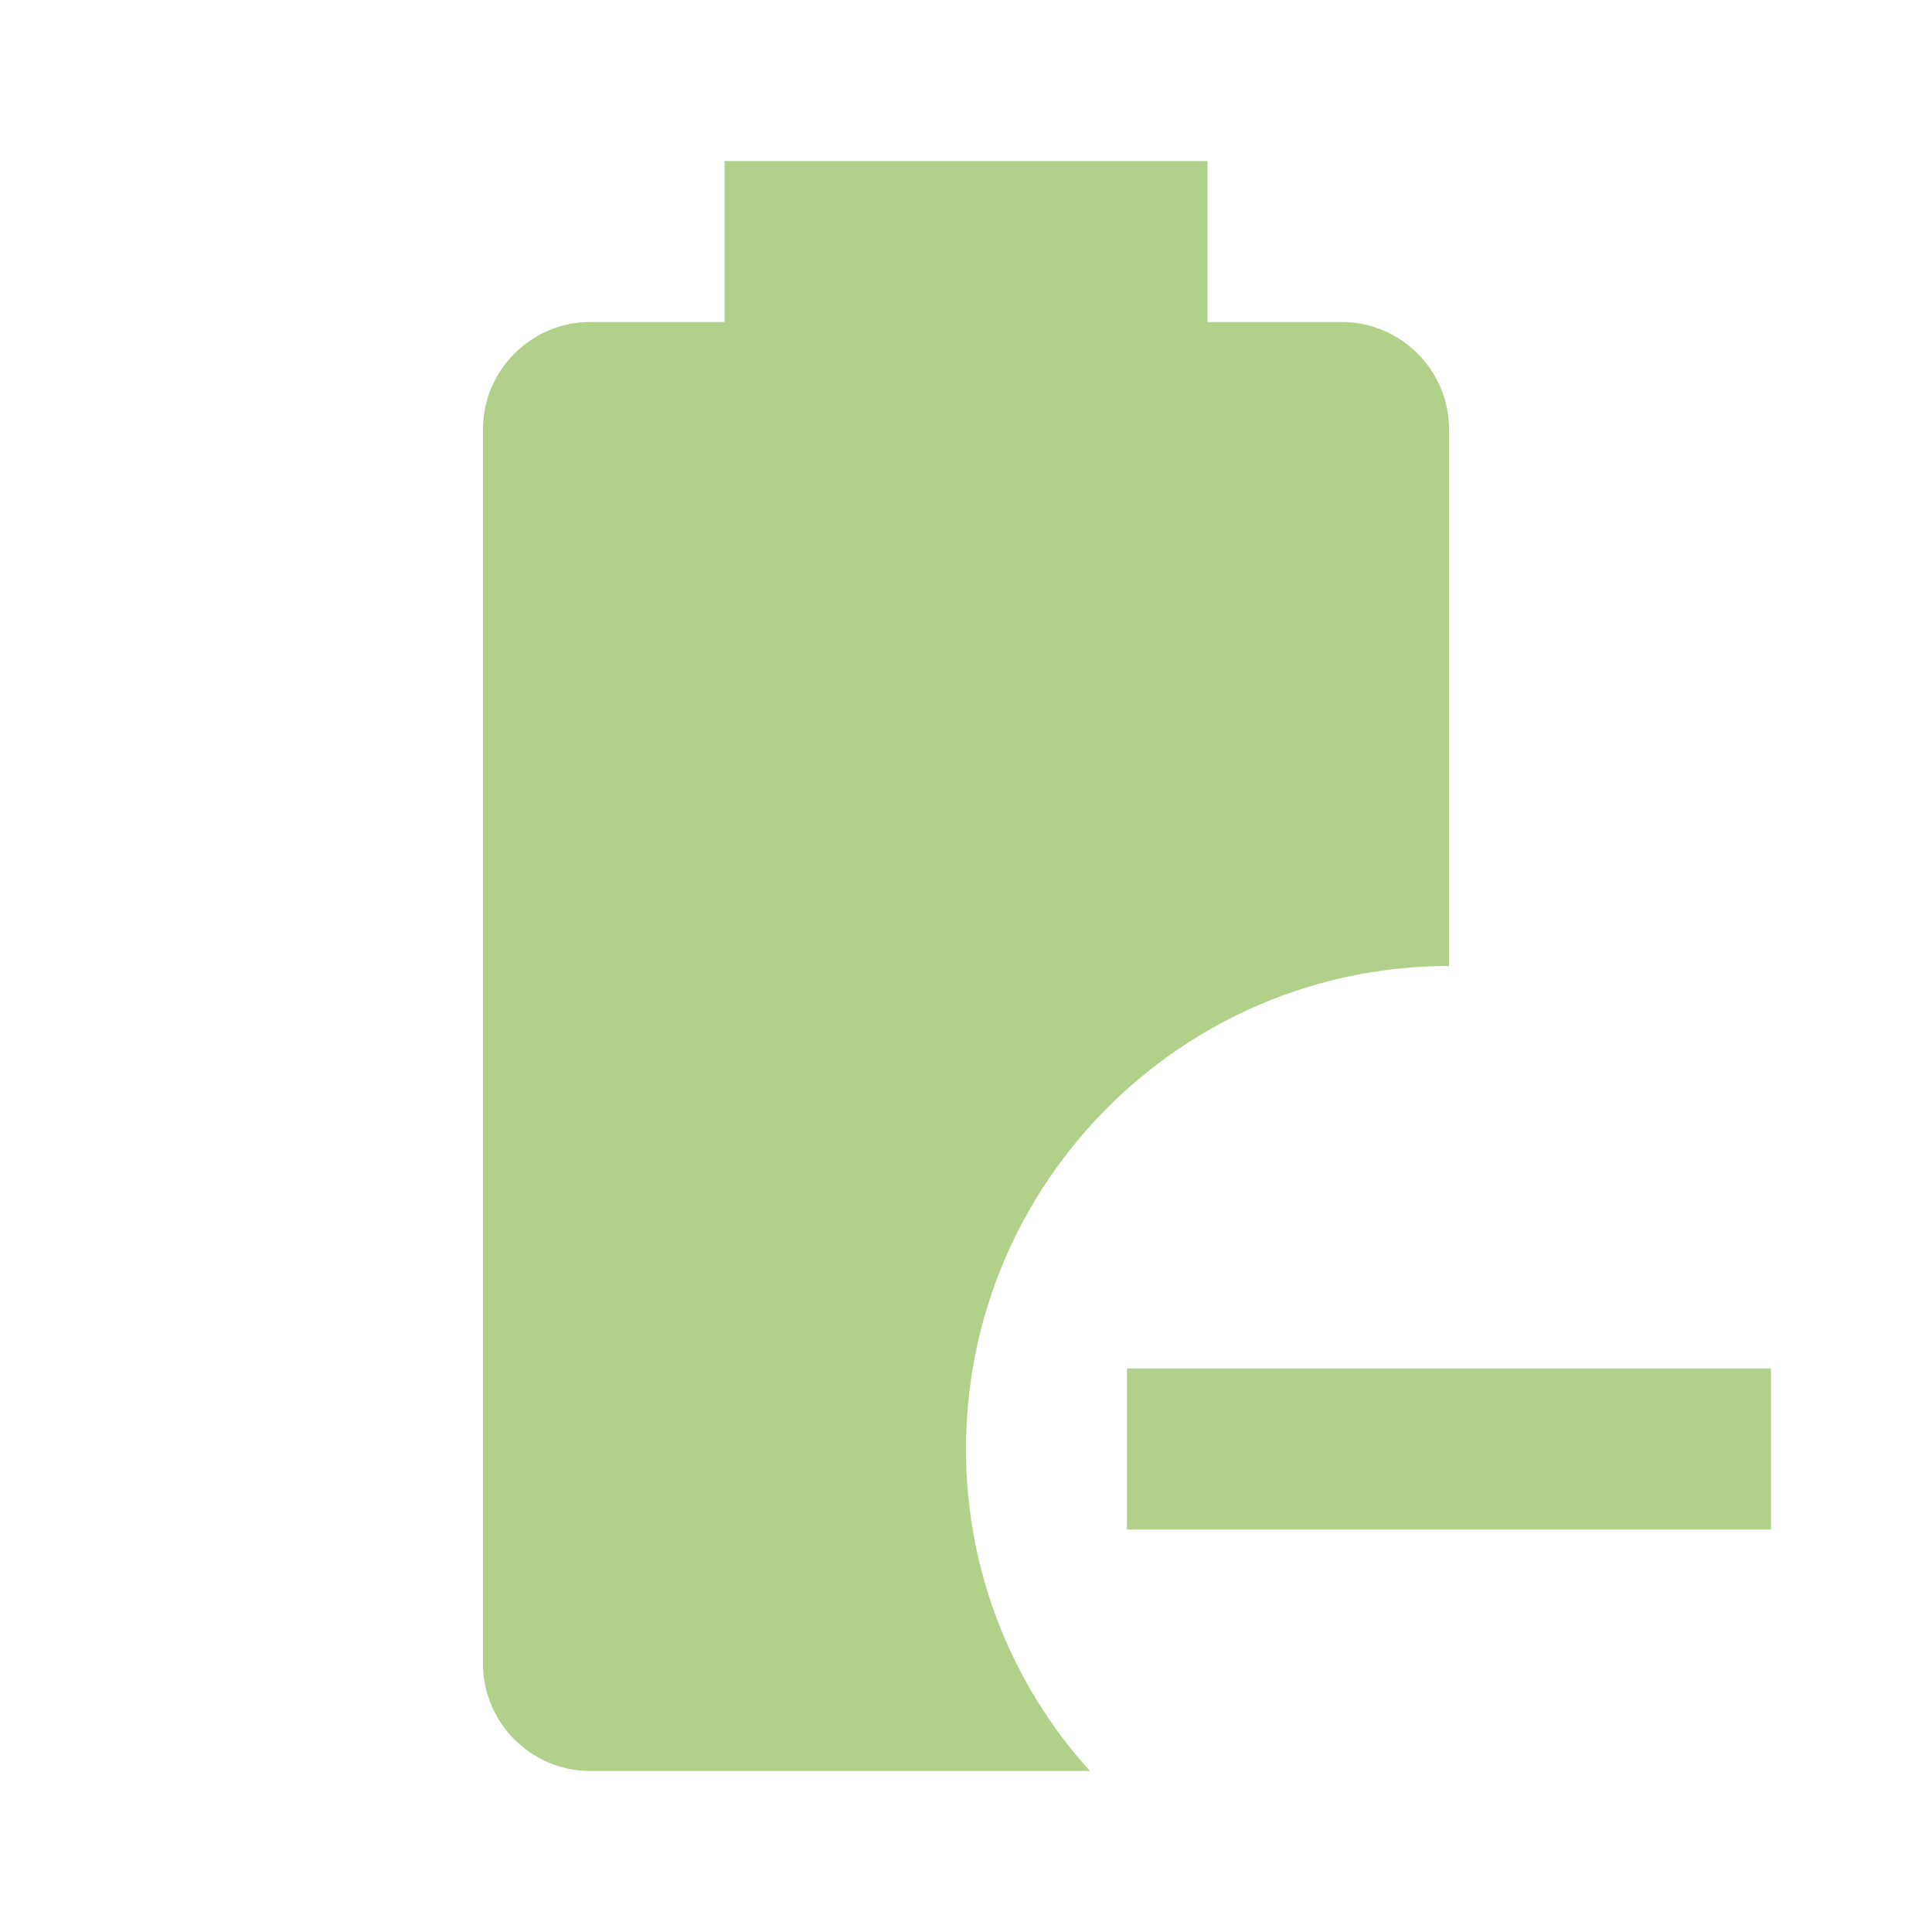
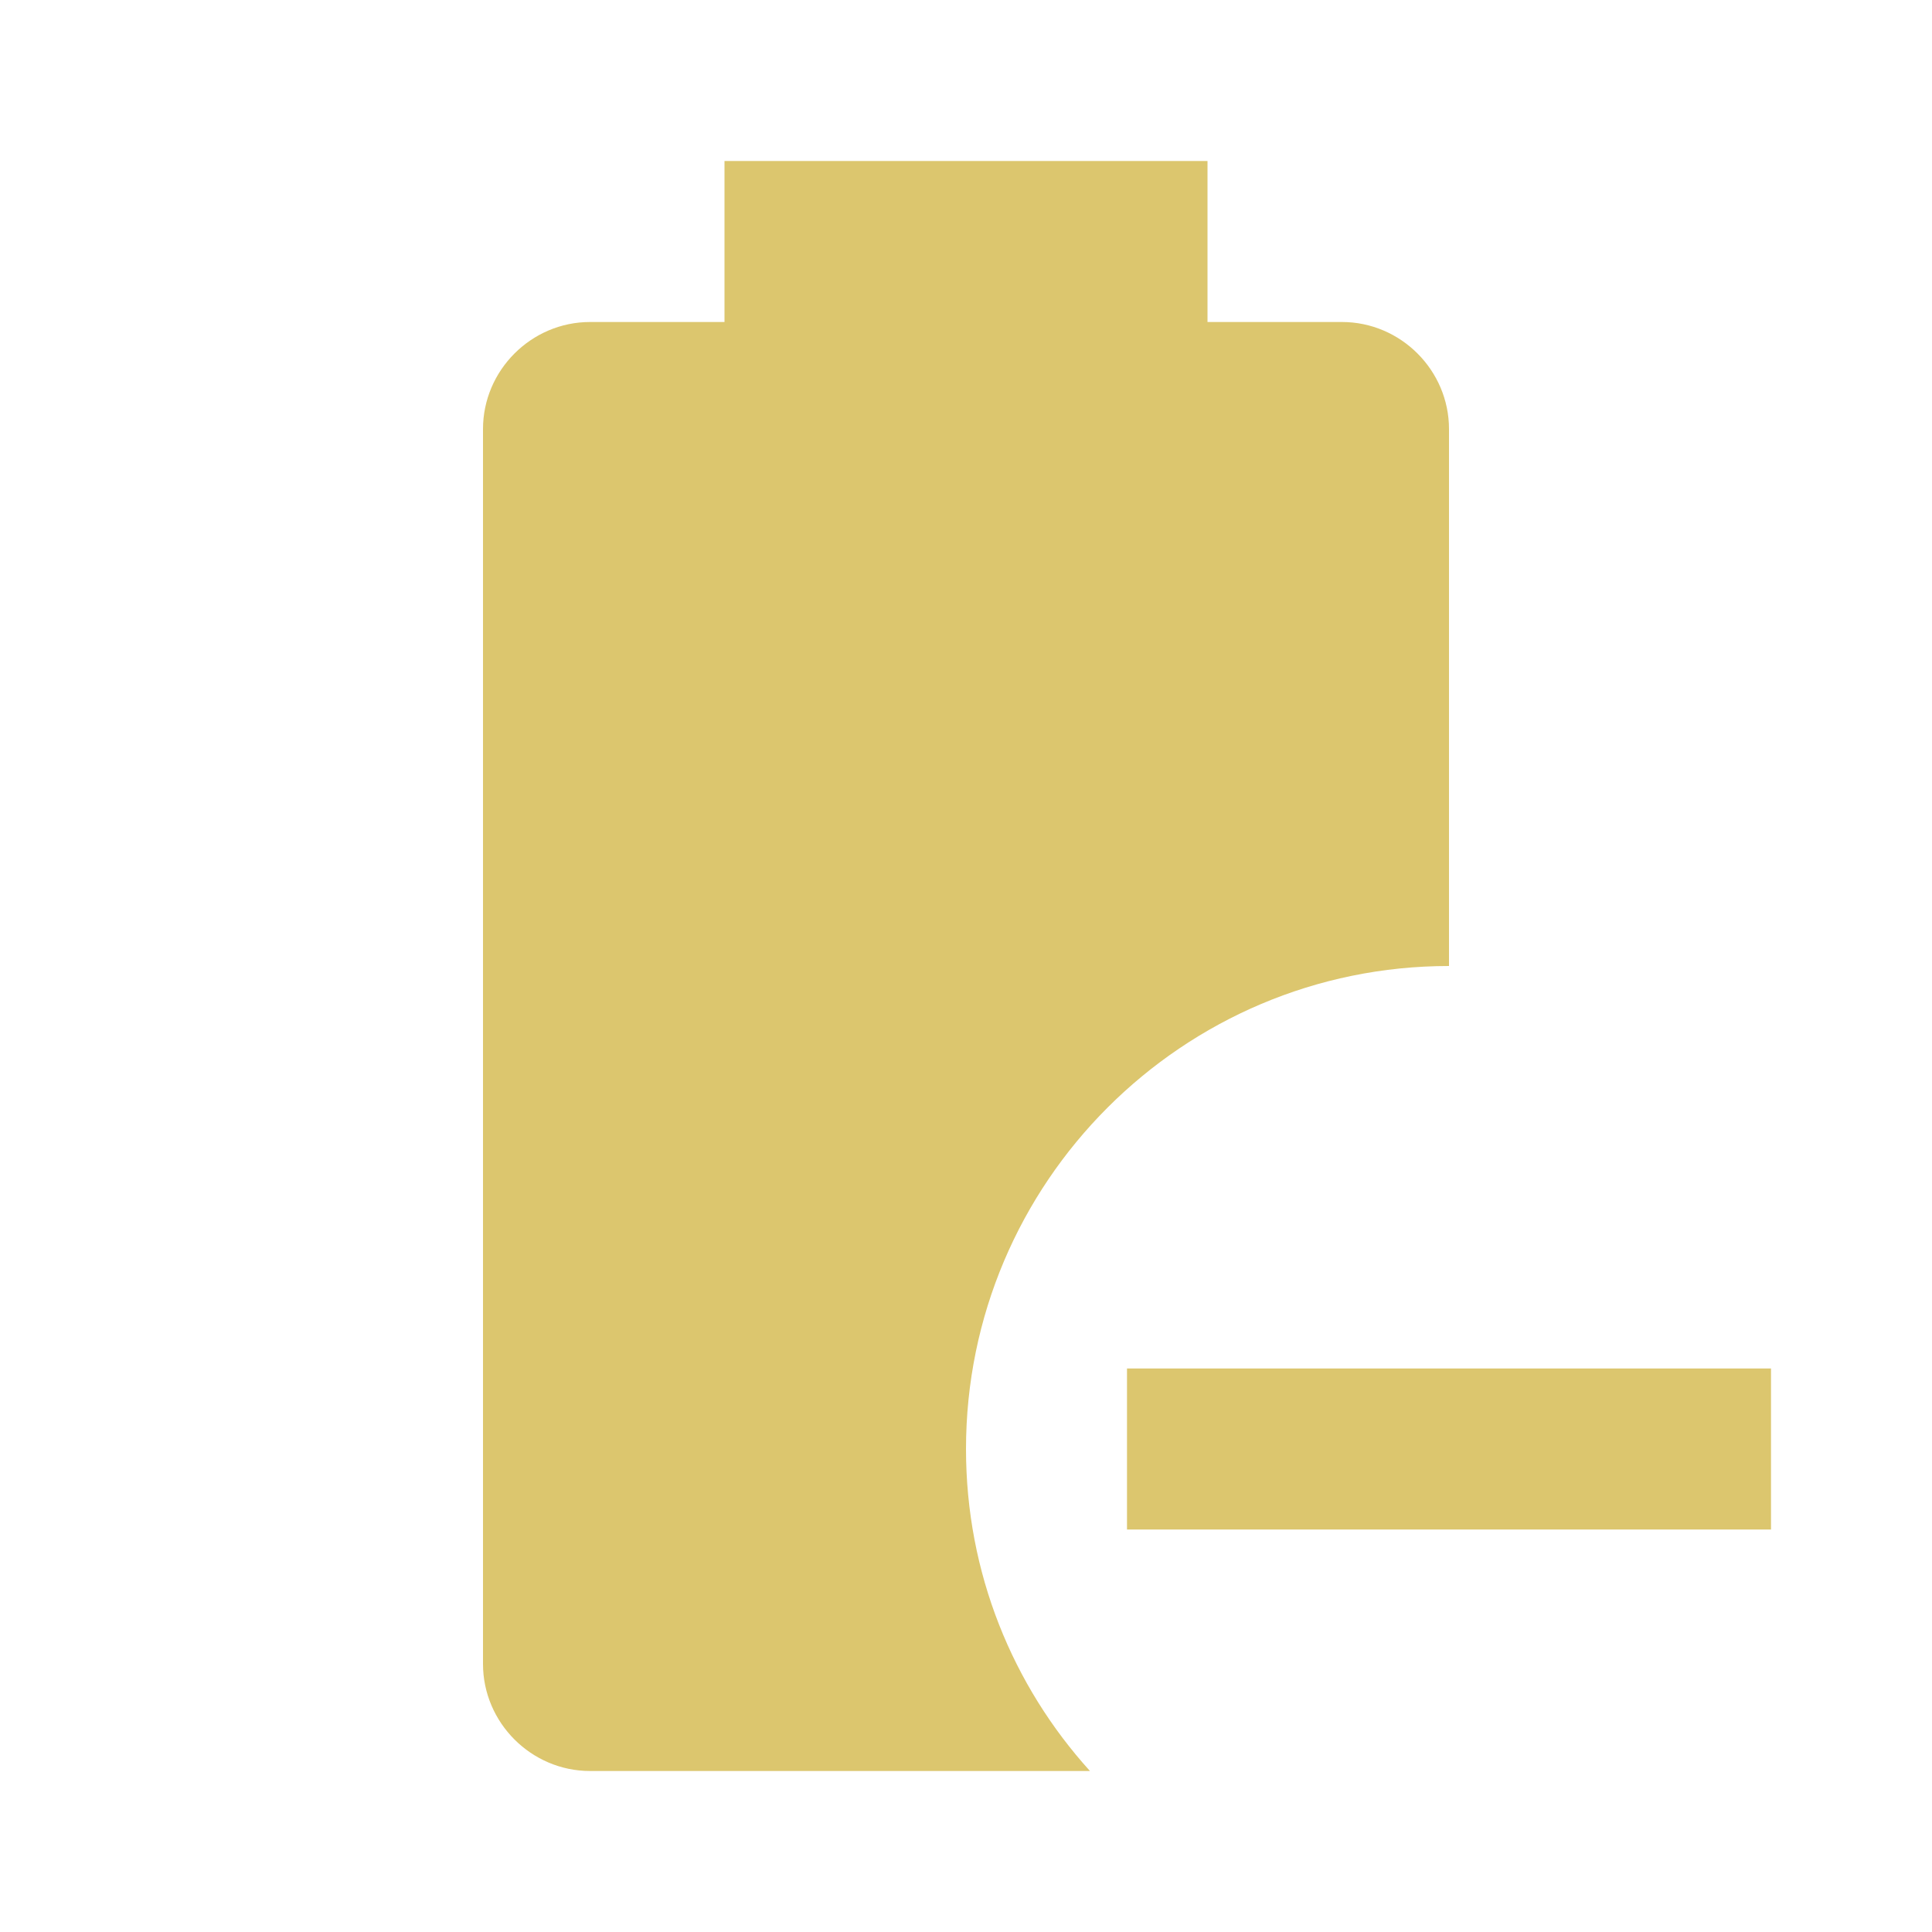
- <svg xmlns="http://www.w3.org/2000/svg" fill="#B1D18A" preserveAspectRatio="xMidYMid meet" id="mdi-battery-minus" viewBox="0 0 24 24">
+ <svg xmlns="http://www.w3.org/2000/svg" fill="#DCC66E" preserveAspectRatio="xMidYMid meet" id="mdi-battery-minus" viewBox="0 0 24 24">
  <path d="M13.54 22H7.33C6.6 22 6 21.4 6 20.67V5.33C6 4.6 6.6 4 7.33 4H9V2H15V4H16.67C17.4 4 18 4.6 18 5.33V12C14.69 12 12 14.69 12 18C12 19.54 12.58 20.94 13.54 22M22 17V19H14V17H22Z" />
</svg>
